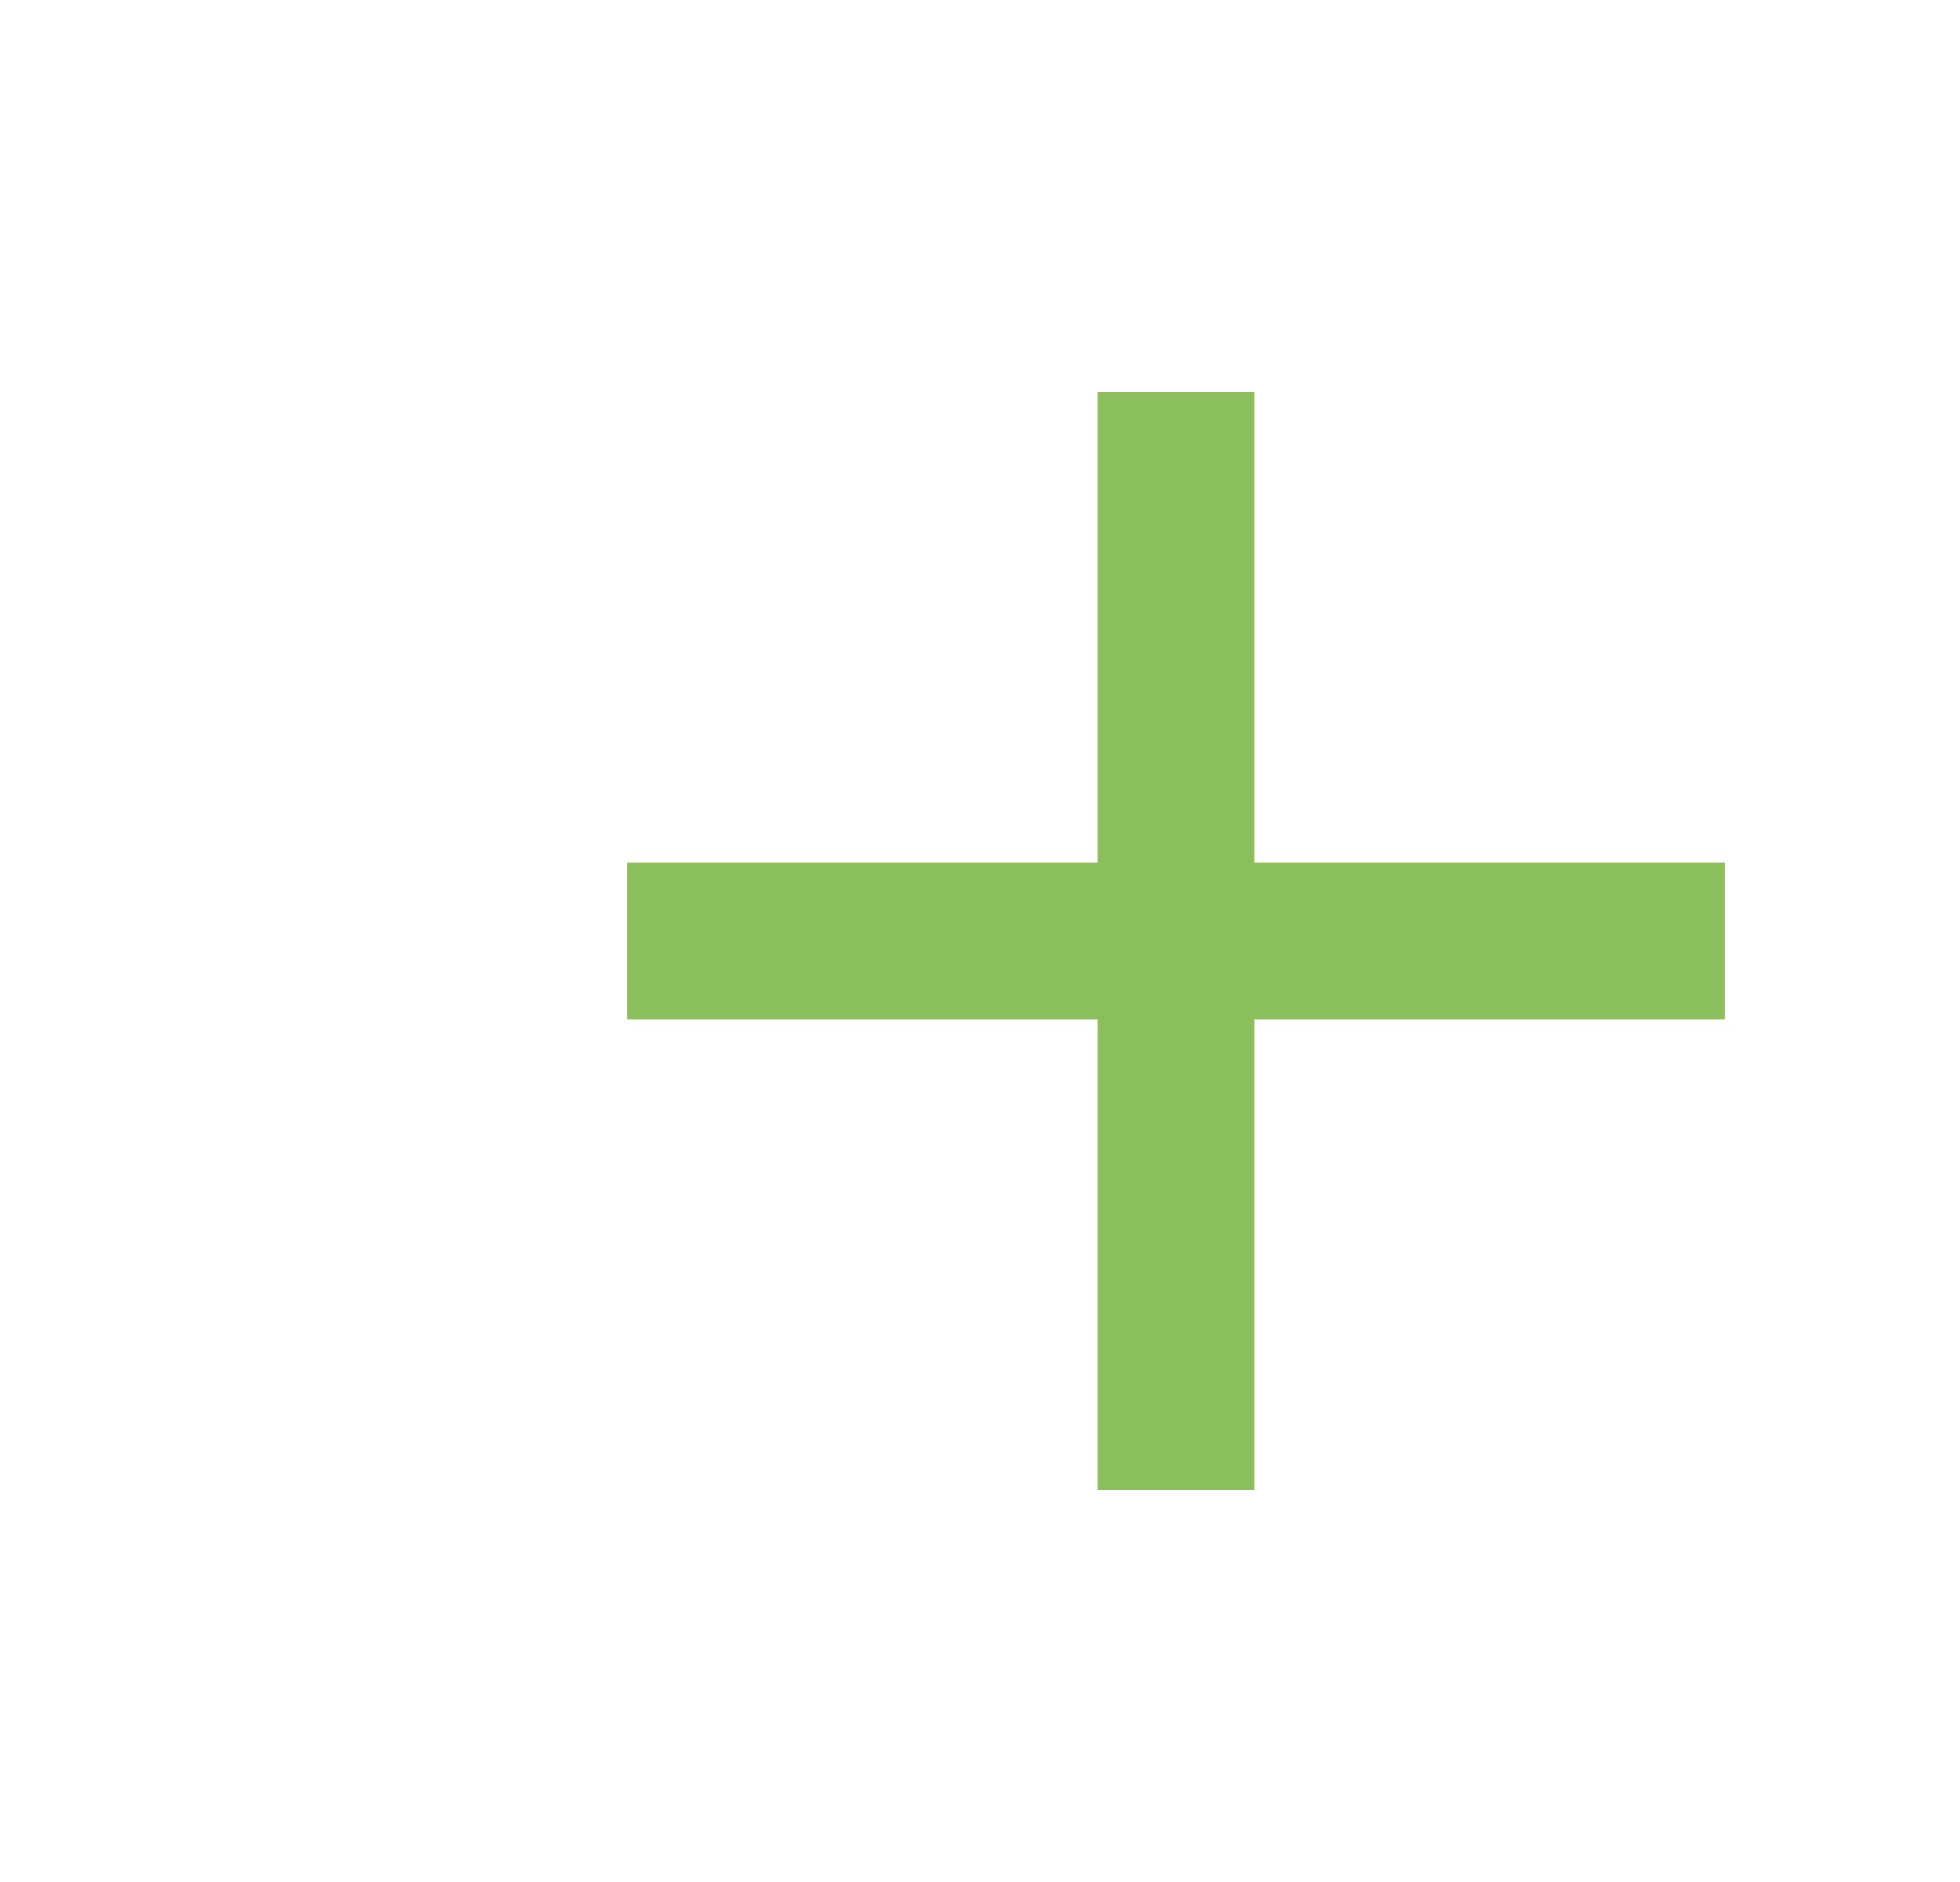
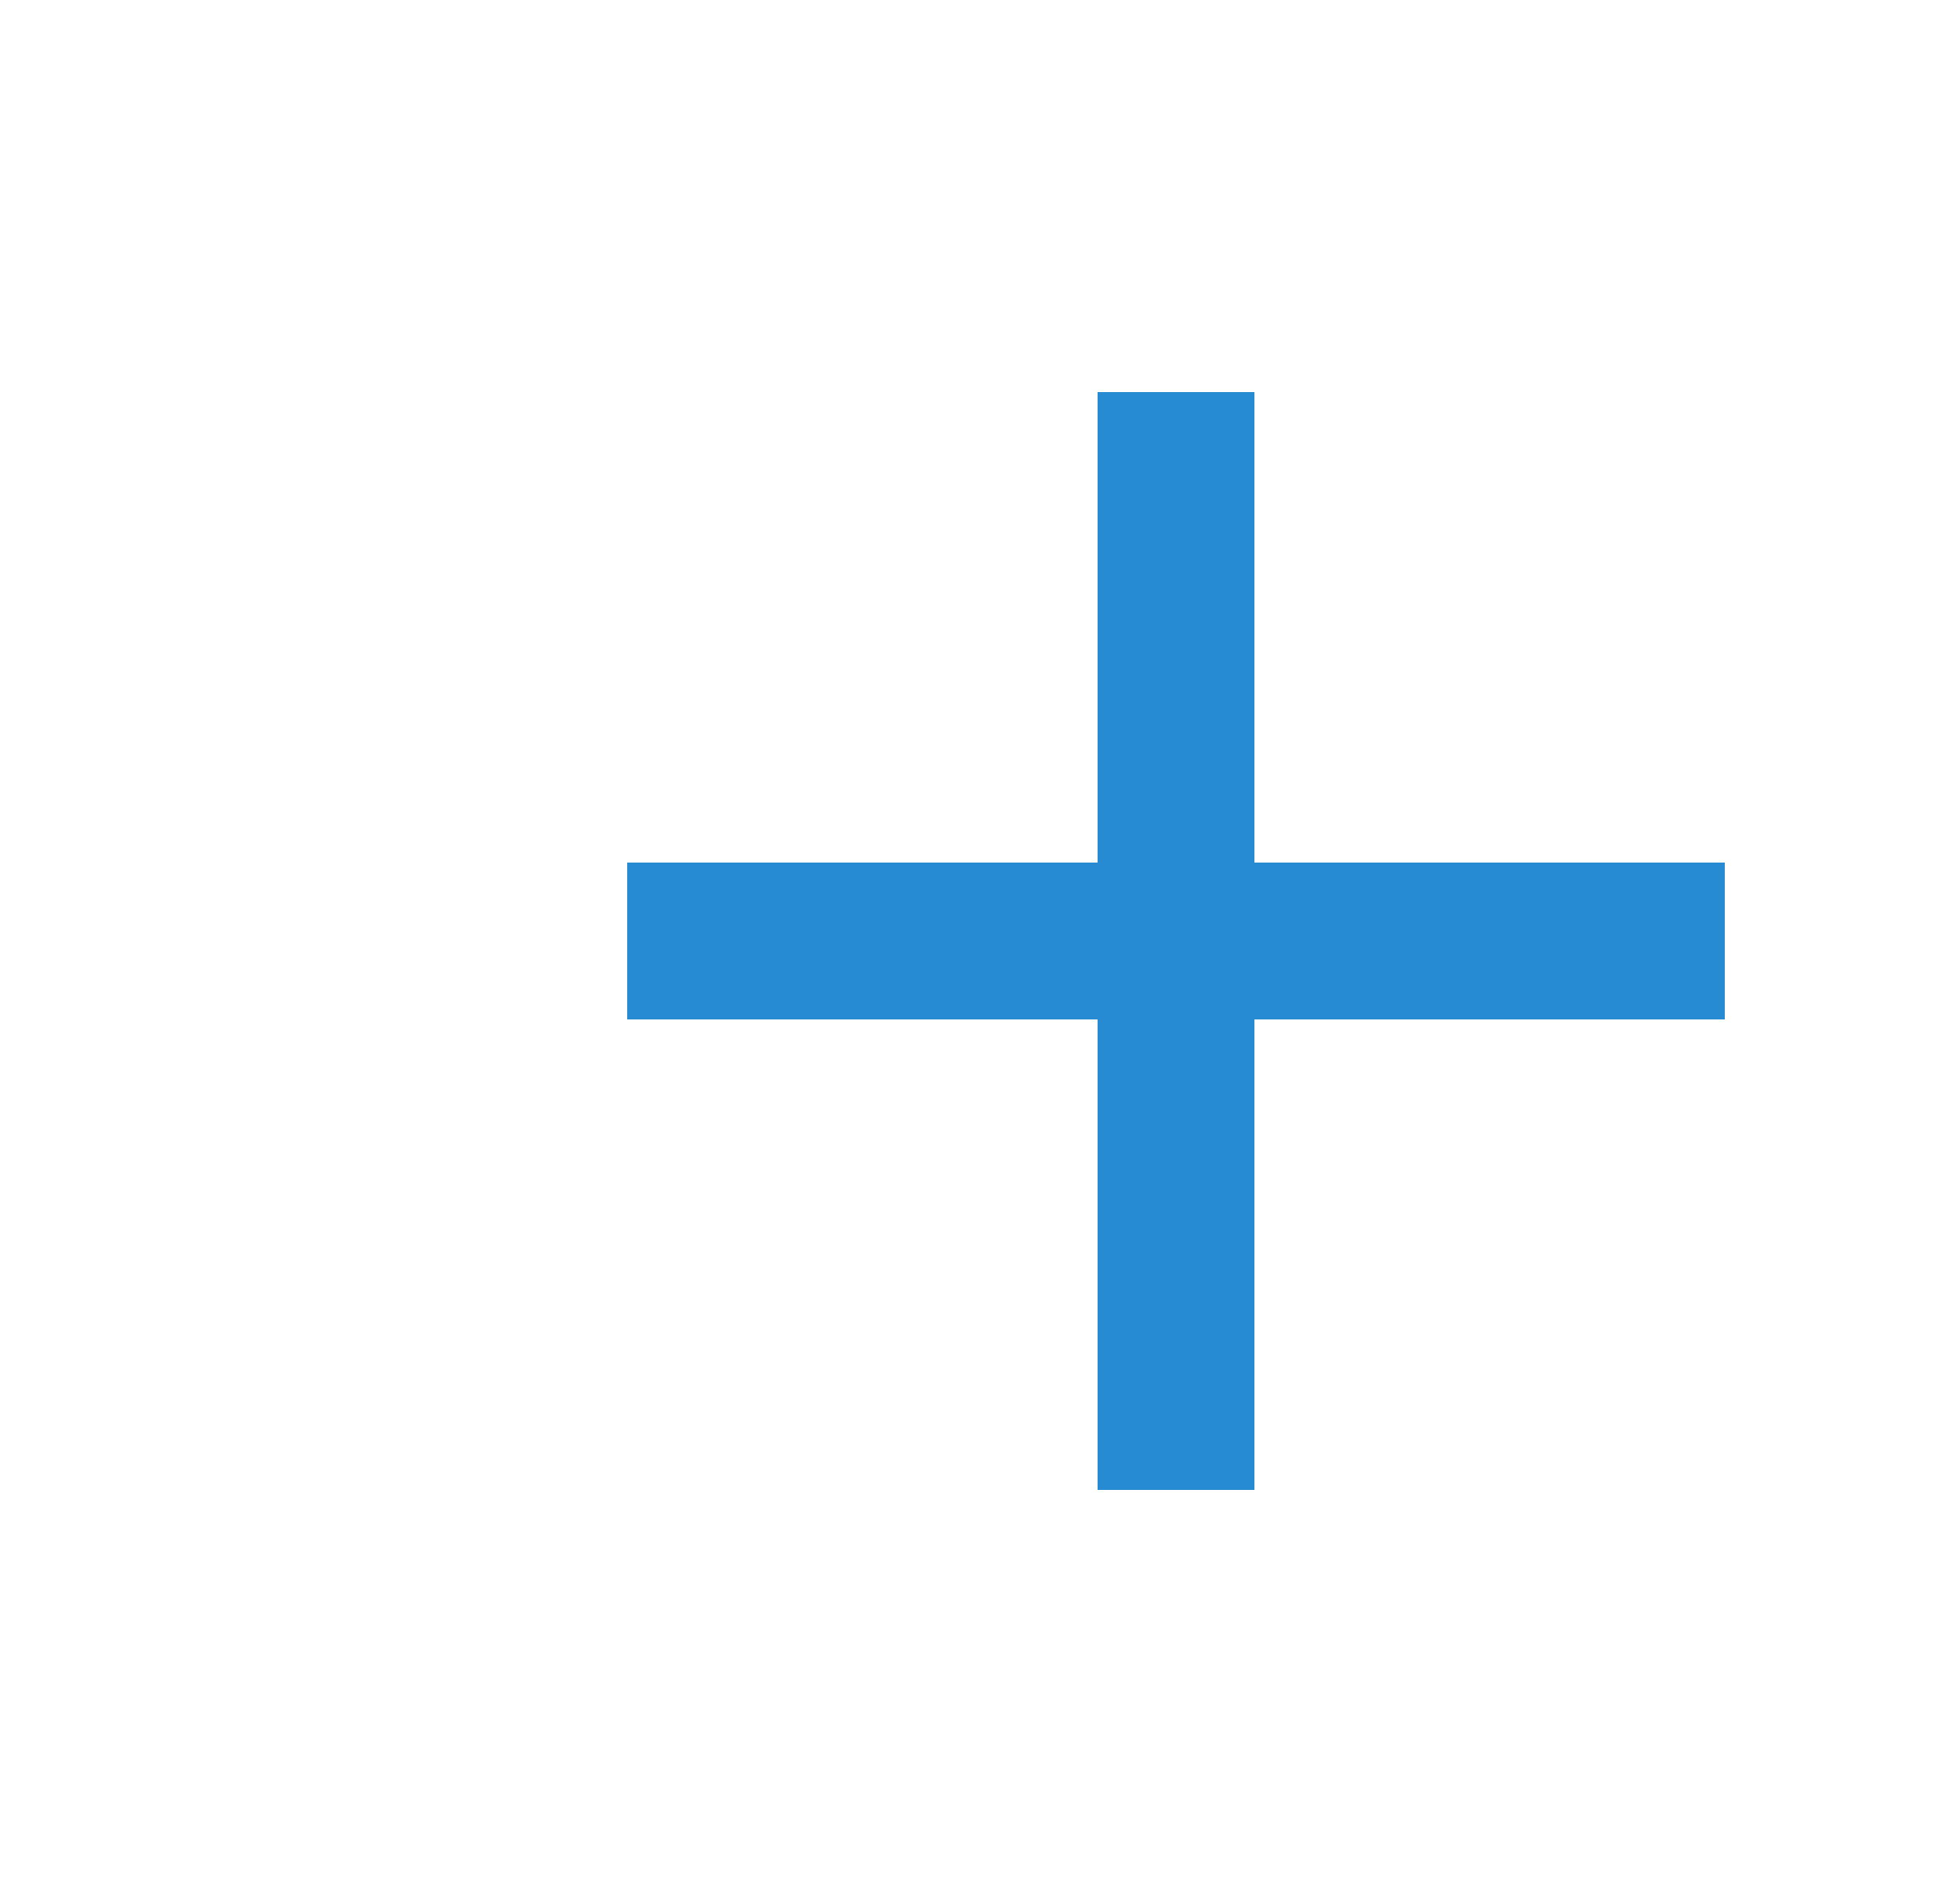
<svg xmlns="http://www.w3.org/2000/svg" width="25" height="24" id="svg11300" version="1.0" style="display:inline;enable-background:new">
  <defs id="defs3" />
  <g style="display:inline" id="layer1" transform="translate(0,-276)">
    <g style="display:inline;enable-background:new" id="g4181" transform="translate(36.99705,217.6024)">
      <g transform="translate(0,-276)" id="layer1-1" style="display:inline" />
    </g>
-     <g style="fill:#8abf5c;fill-opacity:1;display:inline;enable-background:new" id="g3067" transform="translate(0,276)">
-       <g transform="translate(0,-276)" id="layer1-2" style="fill:#8abf5c;fill-opacity:1;display:inline">
-         <g transform="translate(36.99705,217.6024)" id="g4181-0" style="fill:#8abf5c;fill-opacity:1;display:inline;enable-background:new">
-           <g style="fill:#8abf5c;fill-opacity:1;display:inline" id="layer1-1-7" transform="translate(0,-276)" />
+     <g style="fill:#268bd2;fill-opacity:1;display:inline;enable-background:new" id="g3067" transform="translate(0,276)">
+       <g transform="translate(0,-276)" id="layer1-2" style="fill:#268bd2;fill-opacity:1;display:inline">
+         <g transform="translate(36.99705,217.6024)" id="g4181-0" style="fill:#268bd2;fill-opacity:1;display:inline;enable-background:new">
+           <g style="fill:#268bd2;fill-opacity:1;display:inline" id="layer1-1-7" transform="translate(0,-276)" />
        </g>
-         <path style="fill:#8abf5c;fill-opacity:1;display:inline;enable-background:new" d="m 14,281 0,6 -6,0 0,2 6,0 0,6 2,0 0,-6 6,0 0,-2 -6,0 0,-6 -2,0 z" id="rect3119" />
+         <path style="fill:#268bd2;fill-opacity:1;display:inline;enable-background:new" d="m 14,281 0,6 -6,0 0,2 6,0 0,6 2,0 0,-6 6,0 0,-2 -6,0 0,-6 -2,0 z" id="rect3119" />
      </g>
    </g>
  </g>
</svg>
